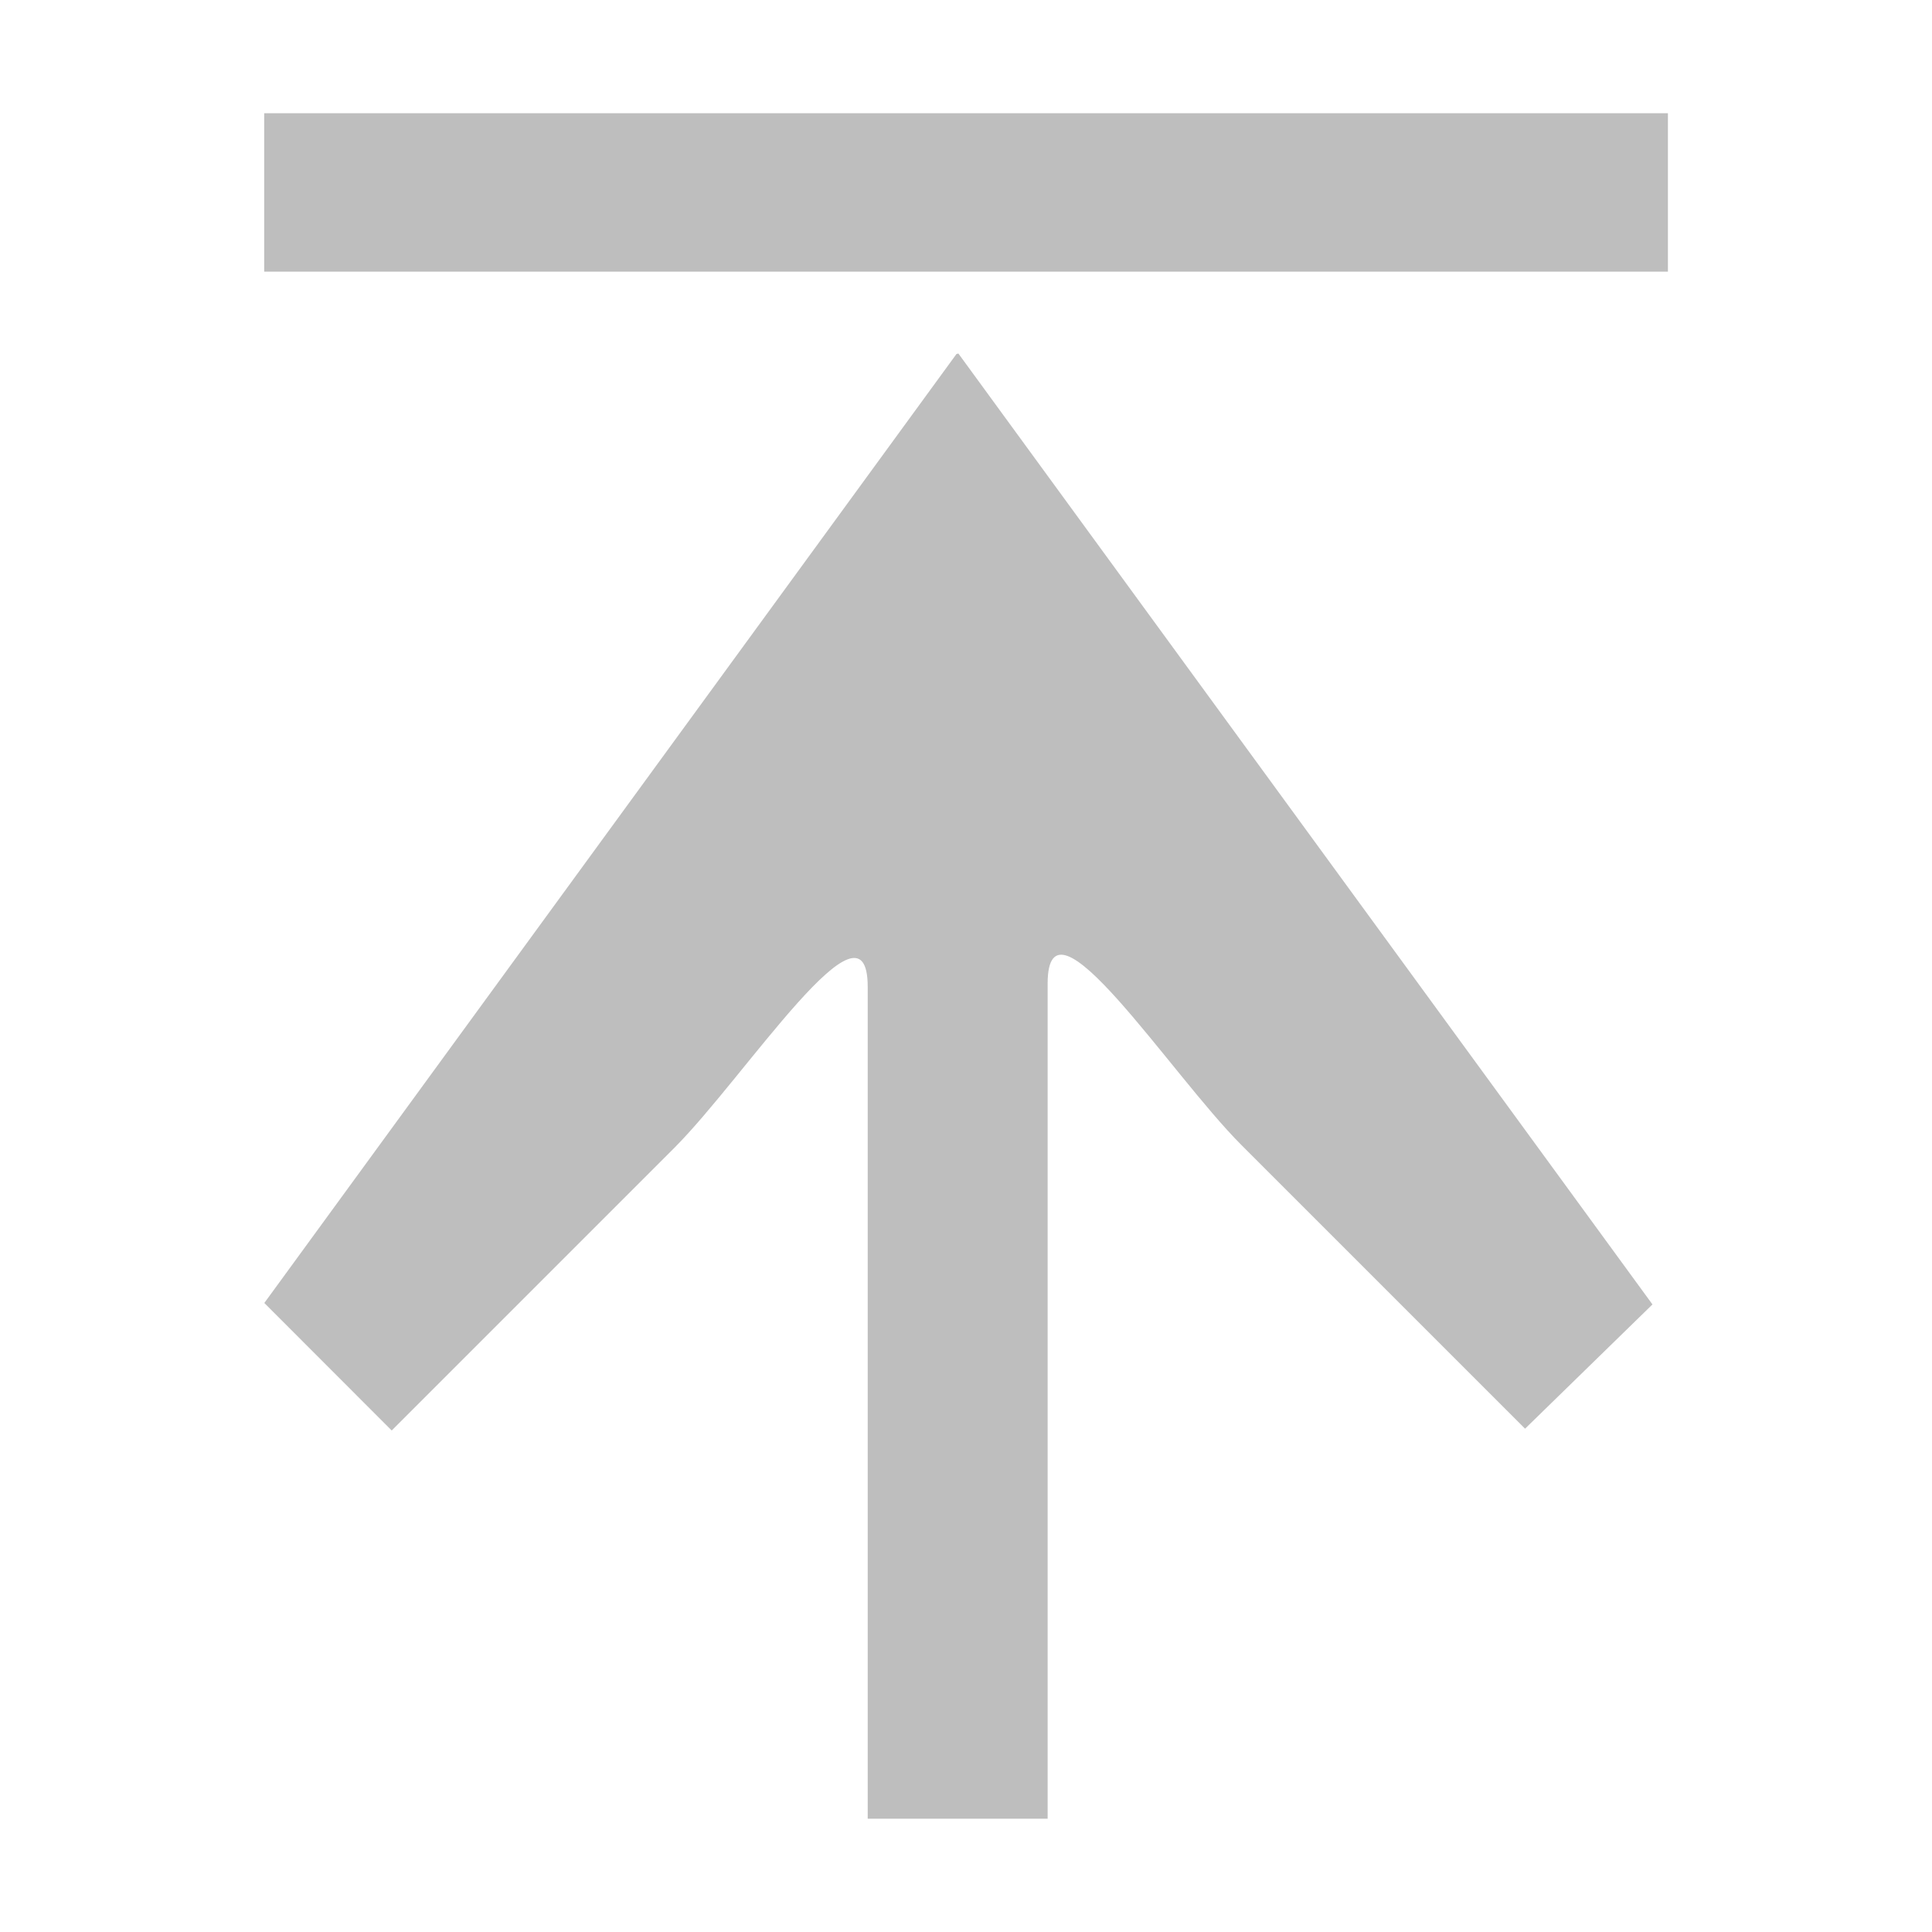
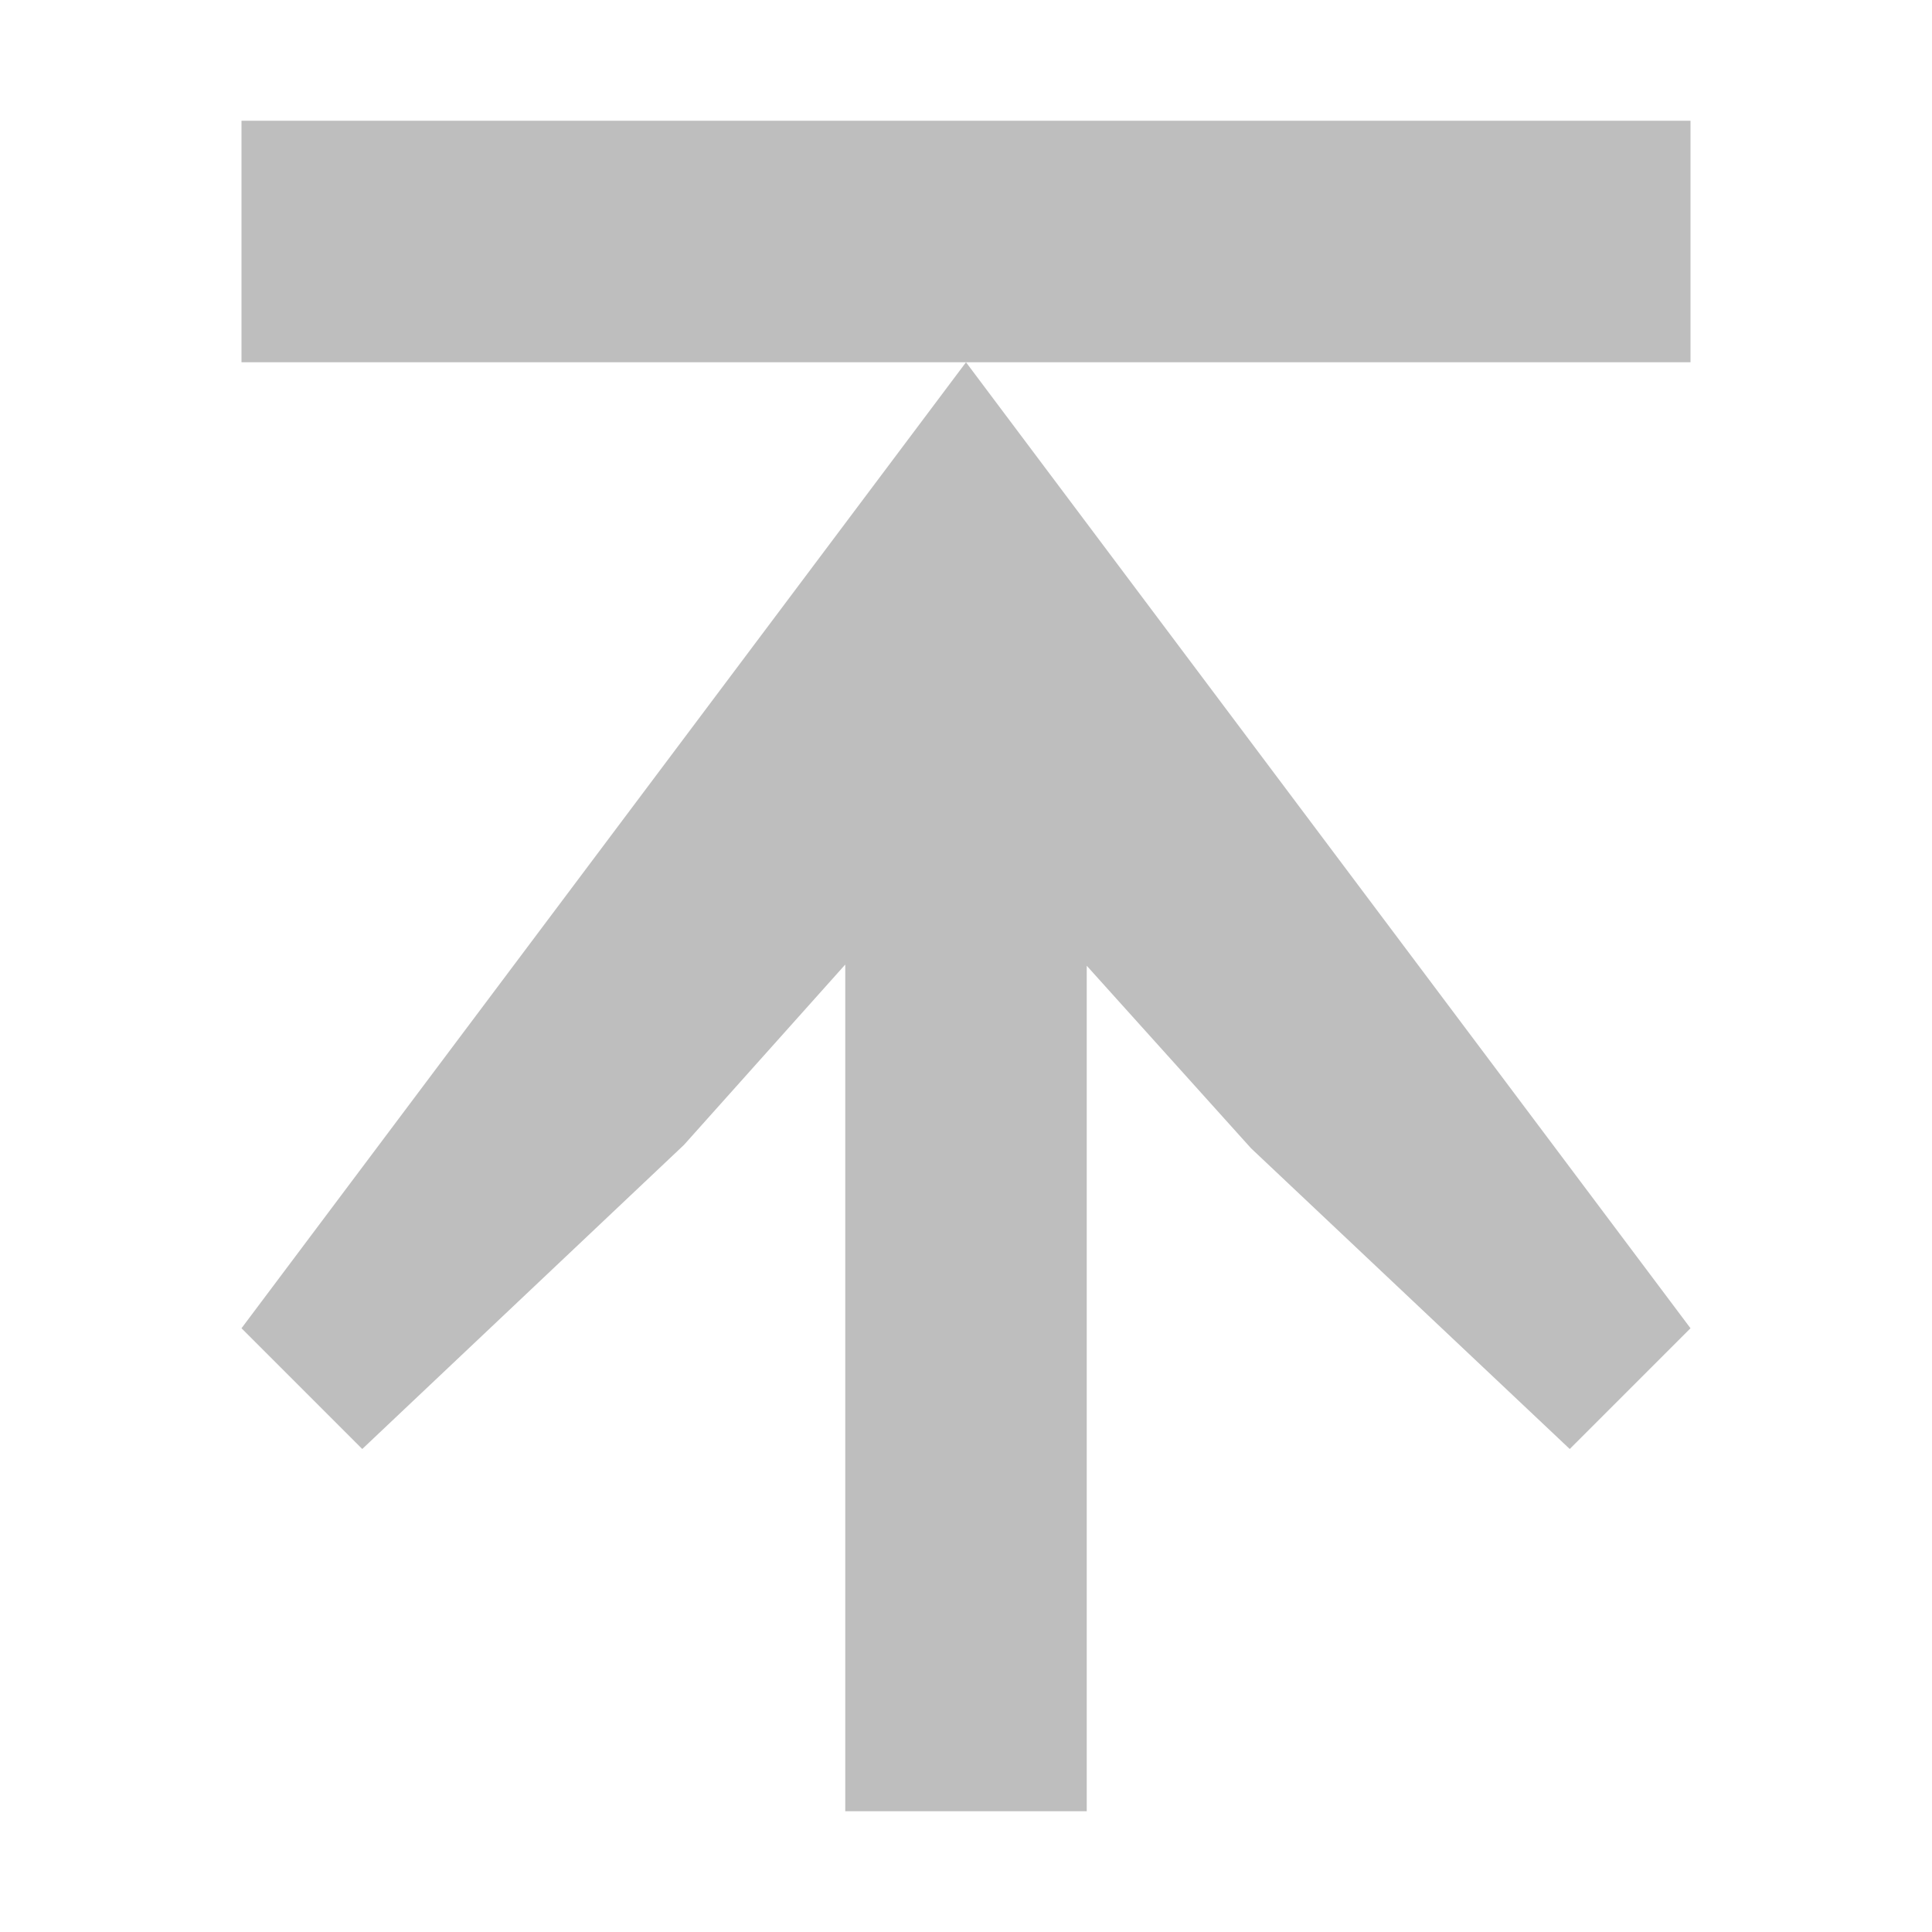
<svg xmlns="http://www.w3.org/2000/svg" height="16" width="16">
-   <g fill="#bebebe" transform="matrix(0 -1 1 0 0 16.21875)">
-     <path d="m5.428 2.189 7.859 5.732c.001.005.003.01.004.016l-7.875 5.748-1.029-1.055 2.35-2.35c.592-.592 2.173-1.603 1.336-1.604h-6.916v-1.49h6.889c.837-0-.744-1.012-1.336-1.604l-2.338-2.338z" />
-     <path d="m-15.281 2.188h1.312v11.625h-1.312z" stroke-width="1.146" transform="scale(-1 1)" />
+   <g fill="#bebebe" transform="matrix(0 1 1 0 0 0)">
+     <path d="m11 2-8 6 8 6 1-1-2.49-2.639-1.512-1.361h7.002v-2h-7.012l1.494-1.336 2.518-2.664z" />
+     <path d="m1 2h2v12h-2z" />
  </g>
</svg>
